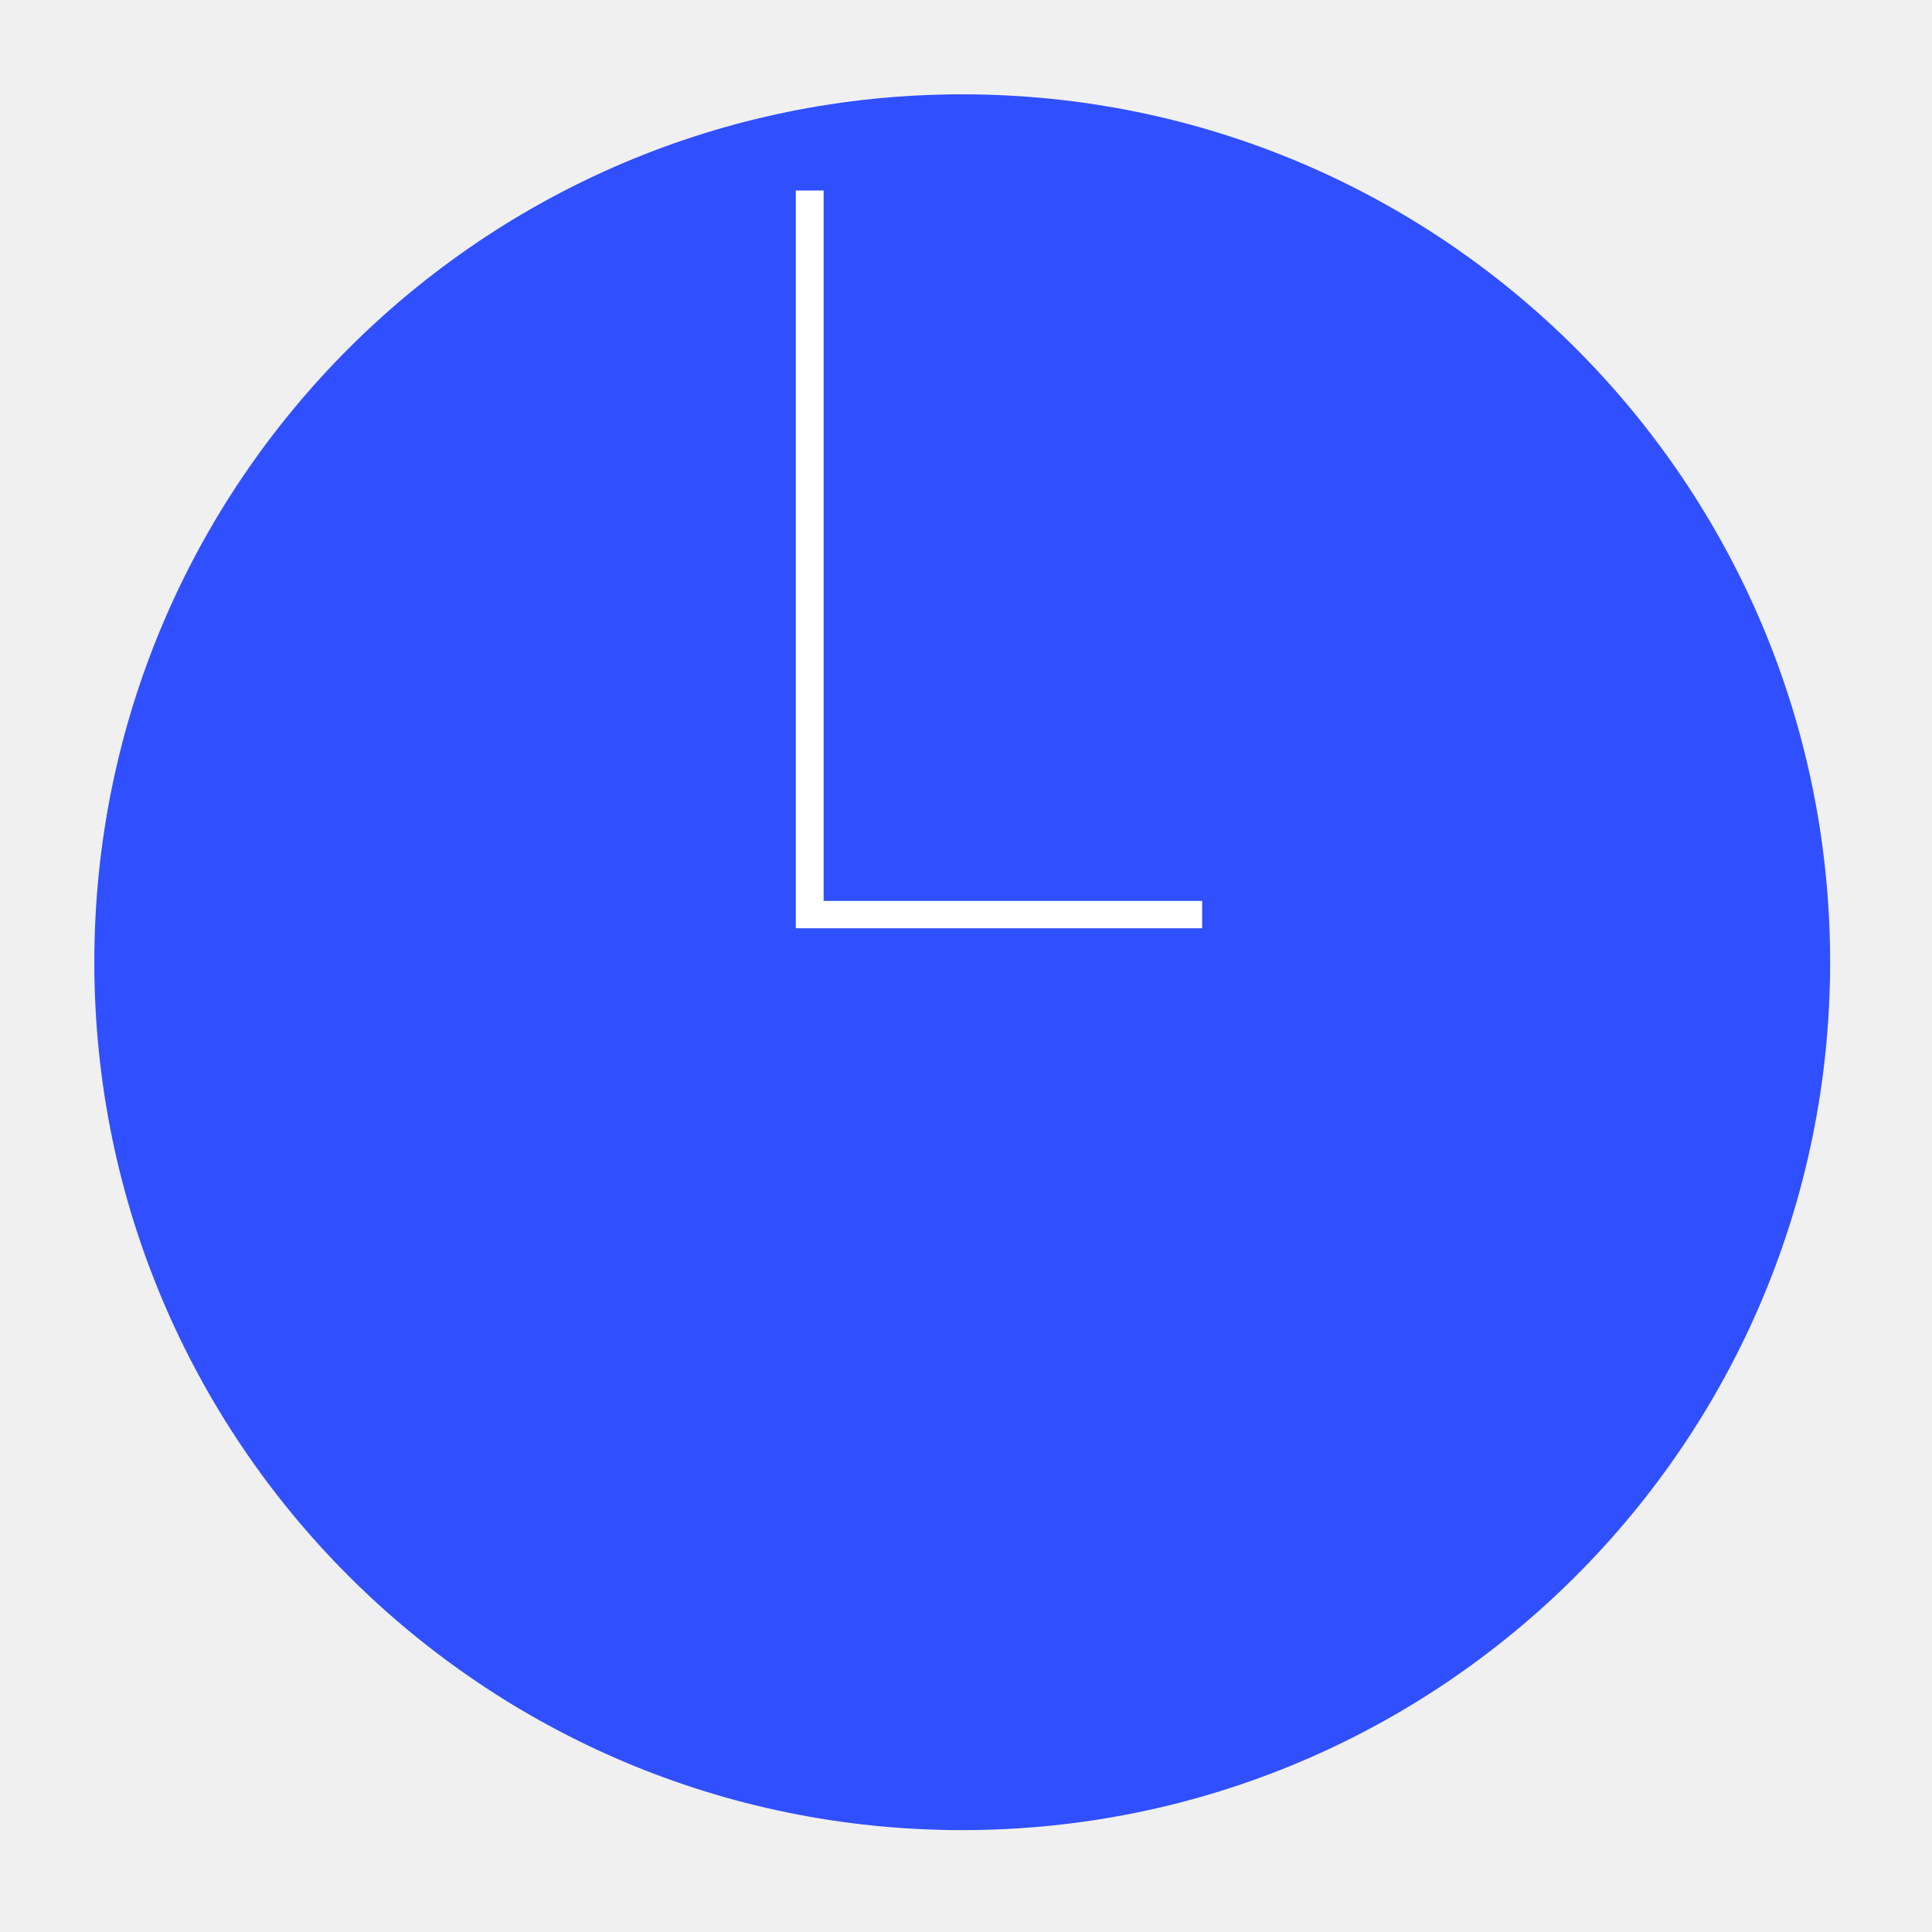
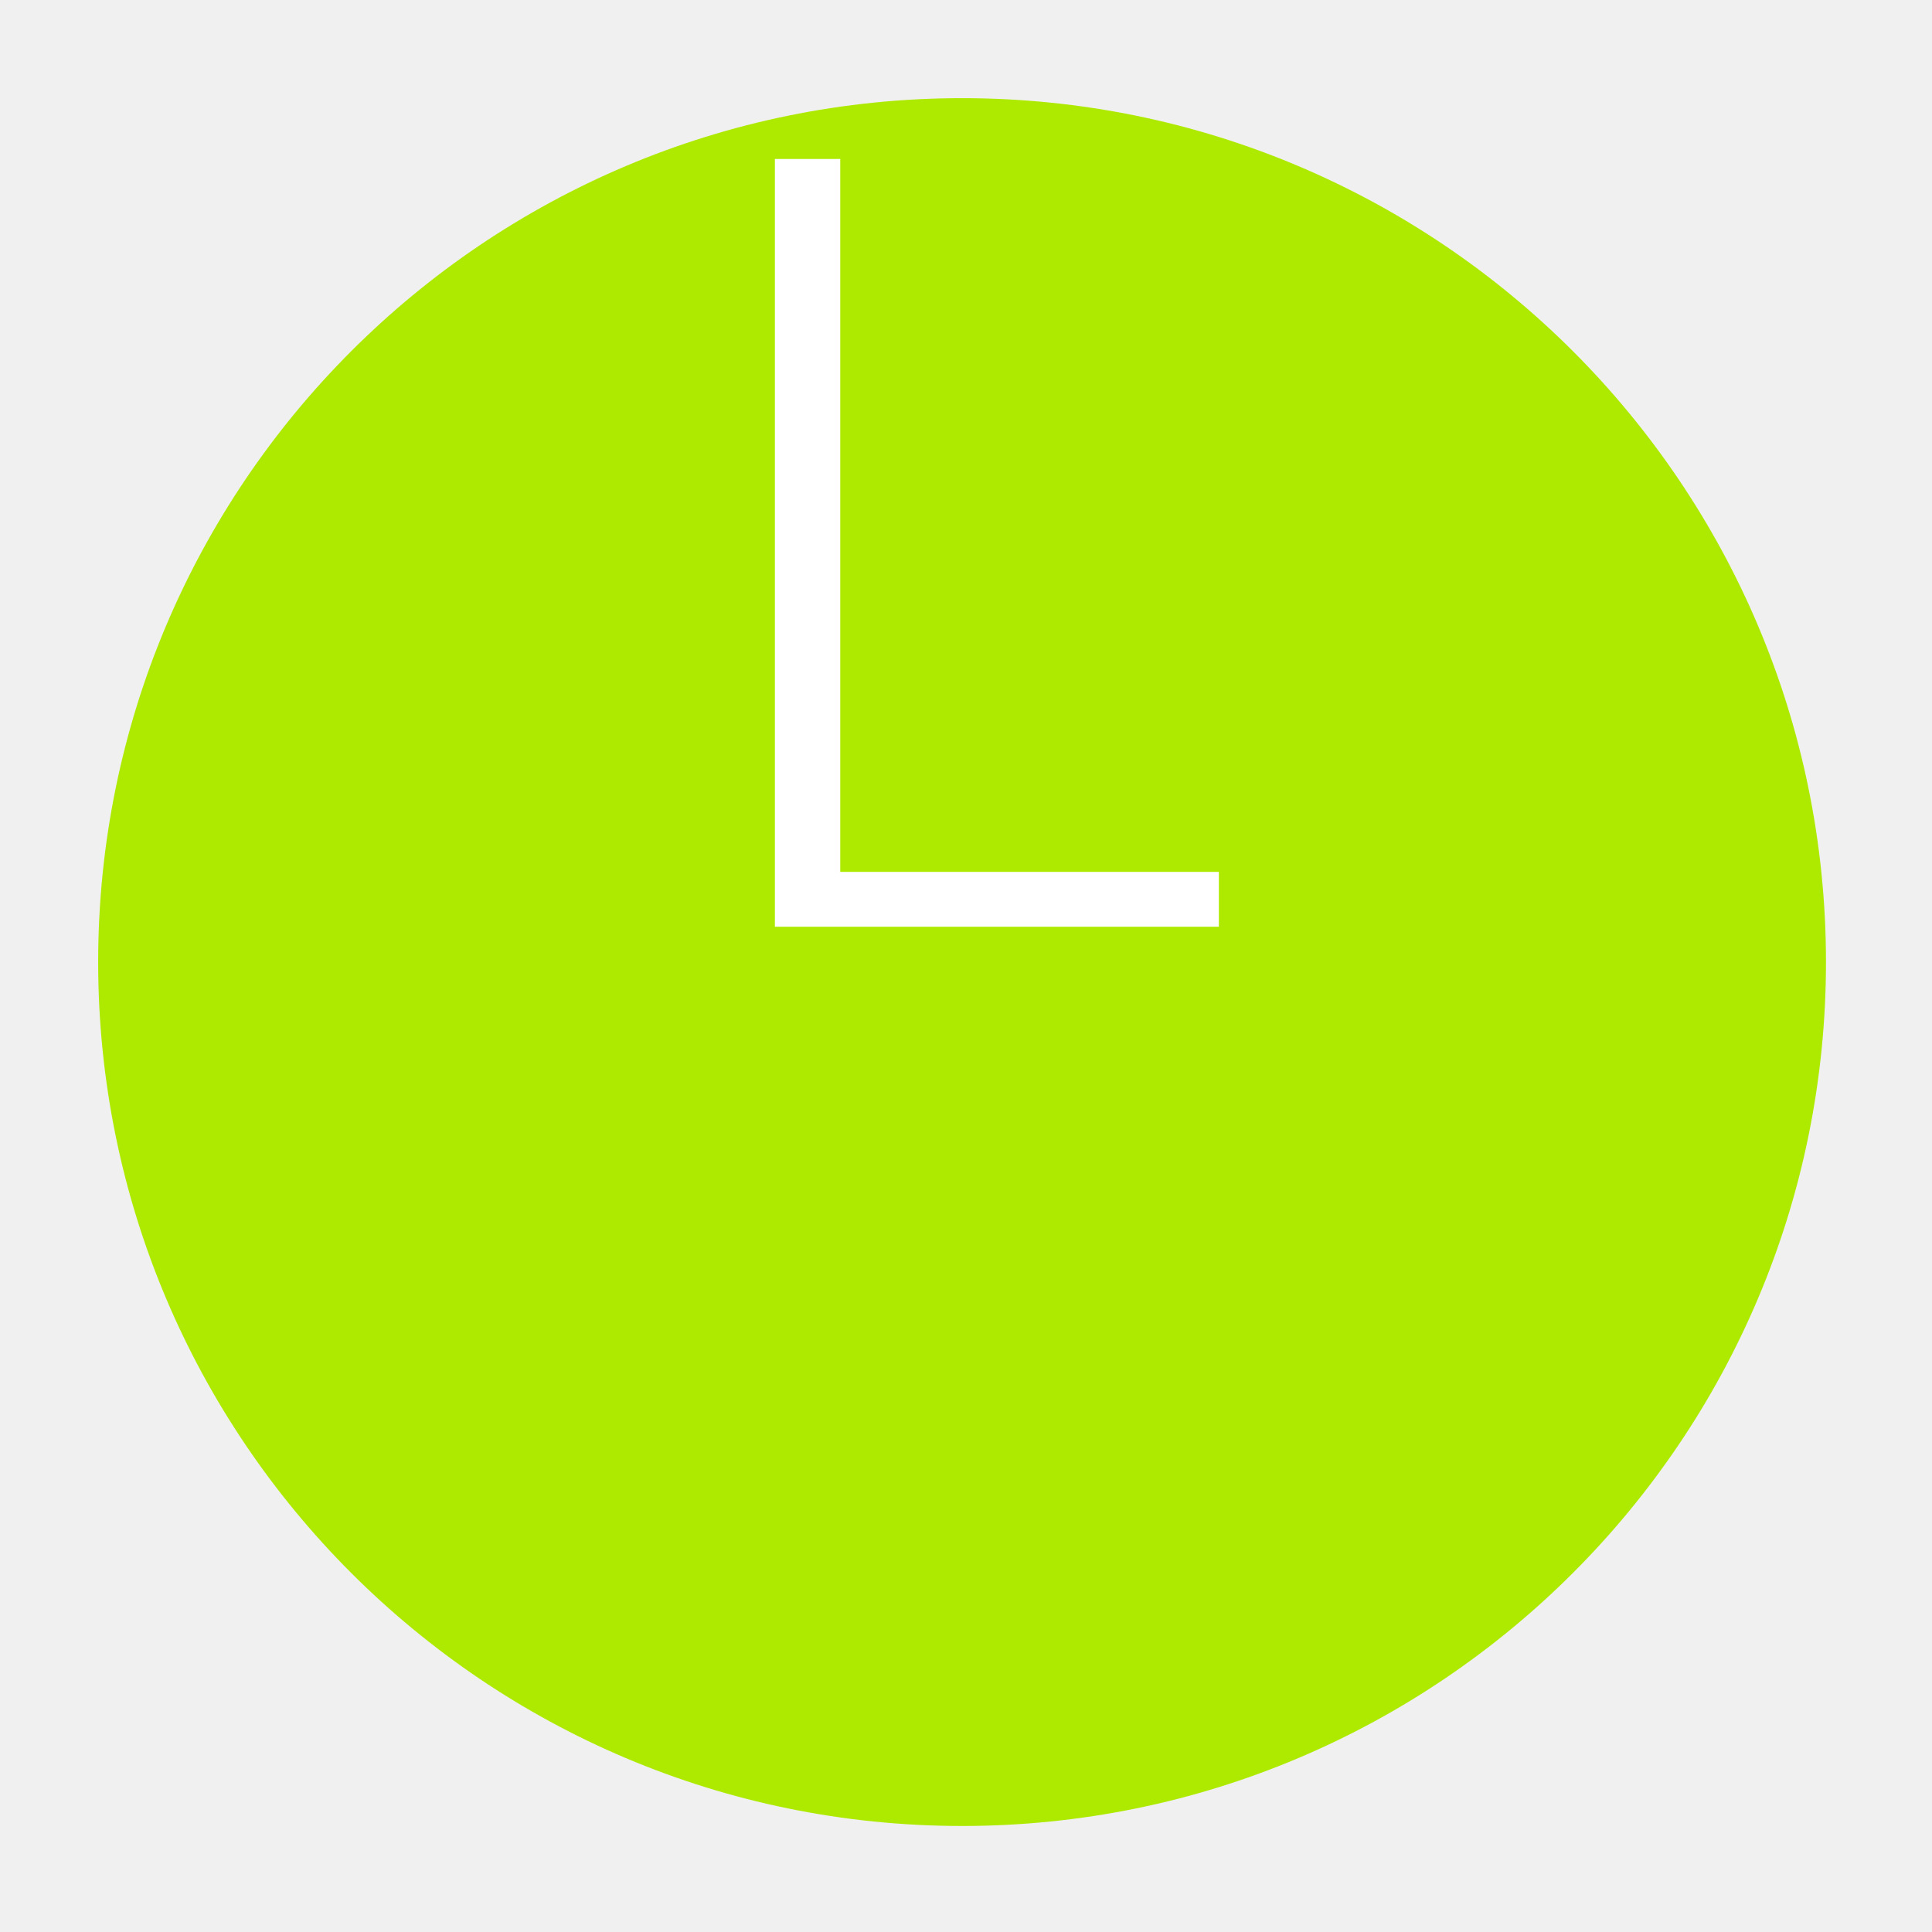
- <svg xmlns="http://www.w3.org/2000/svg" width="532" height="532" viewBox="0 0 512 512">
-   <circle cx="255" cy="255" r="230" fill="#304ffe" />
-   <text x="255" y="246" alignment-baseline="central" text-anchor="middle" fill="#fff" font-size="275" font-weight="100" font-family="Roboto">L</text>
+ <svg xmlns="http://www.w3.org/2000/svg" width="512" height="512" viewBox="0 0 492 492">
+   <circle cx="245" cy="245" r="220" fill="#aeea00" />
+   <text x="245" y="236" alignment-baseline="central" font-size="275" font-weight="300" font-family="Roboto" text-anchor="middle" fill="#ffffff">L</text>
</svg>
